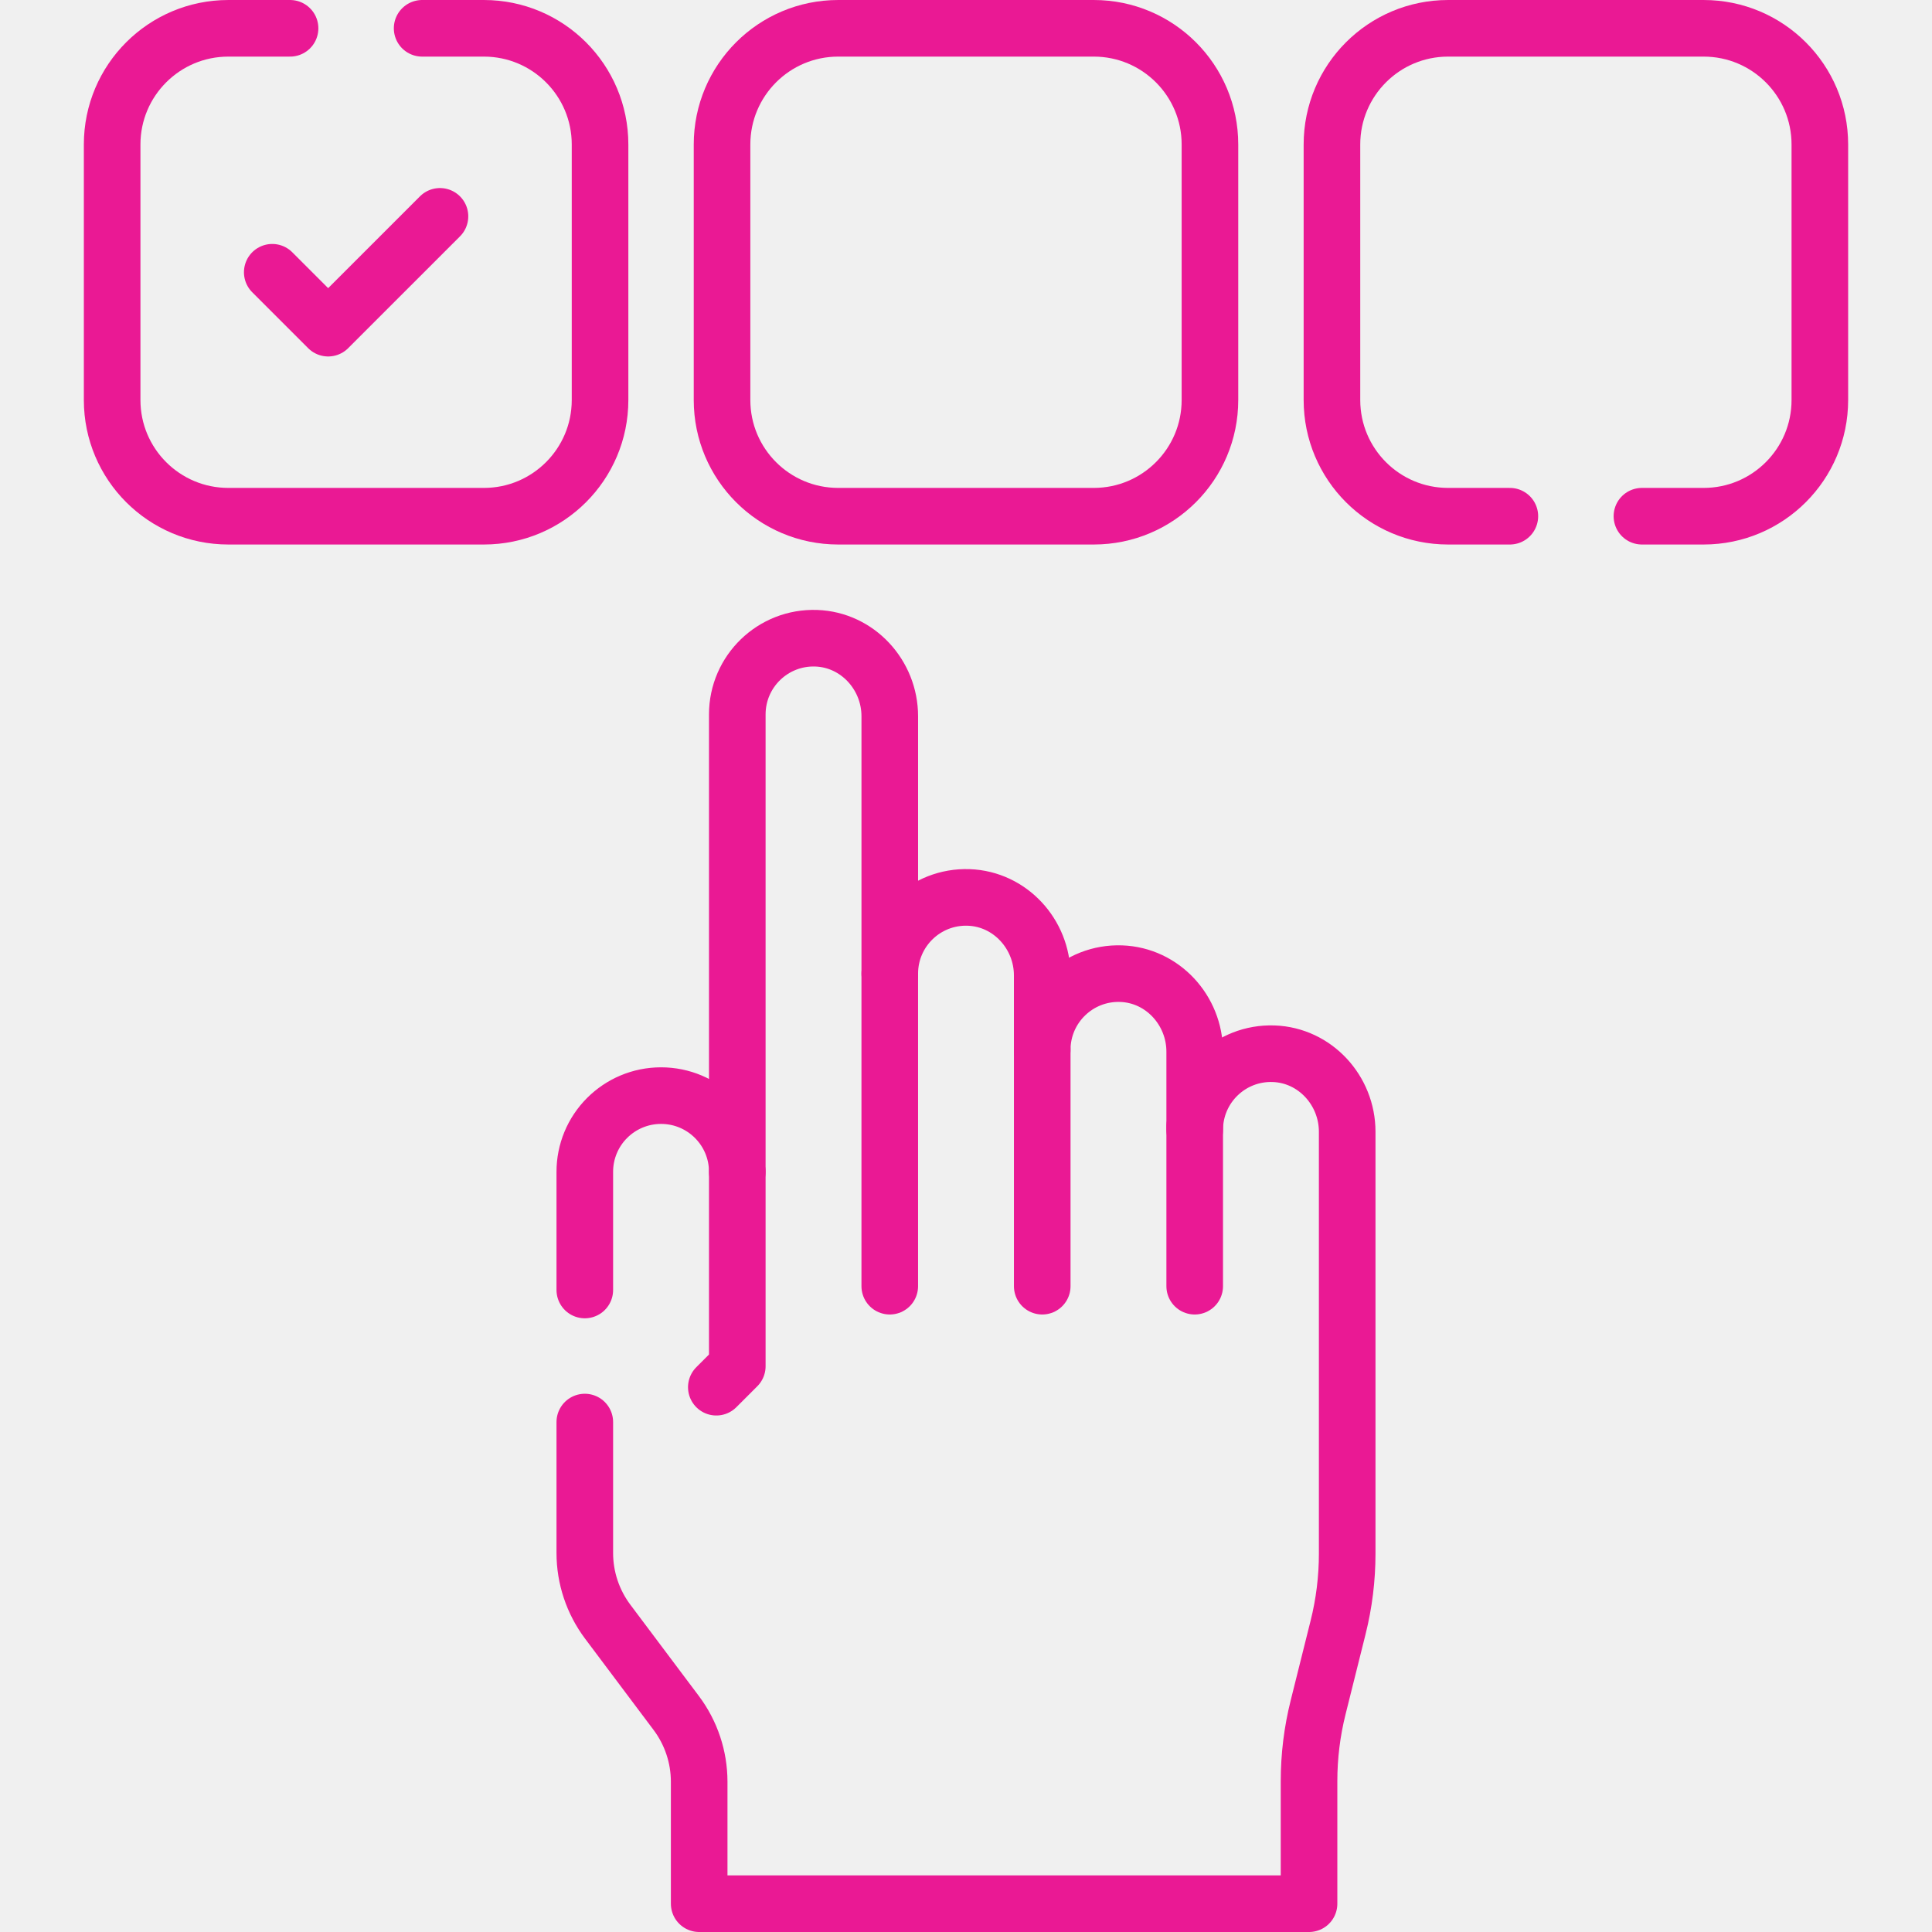
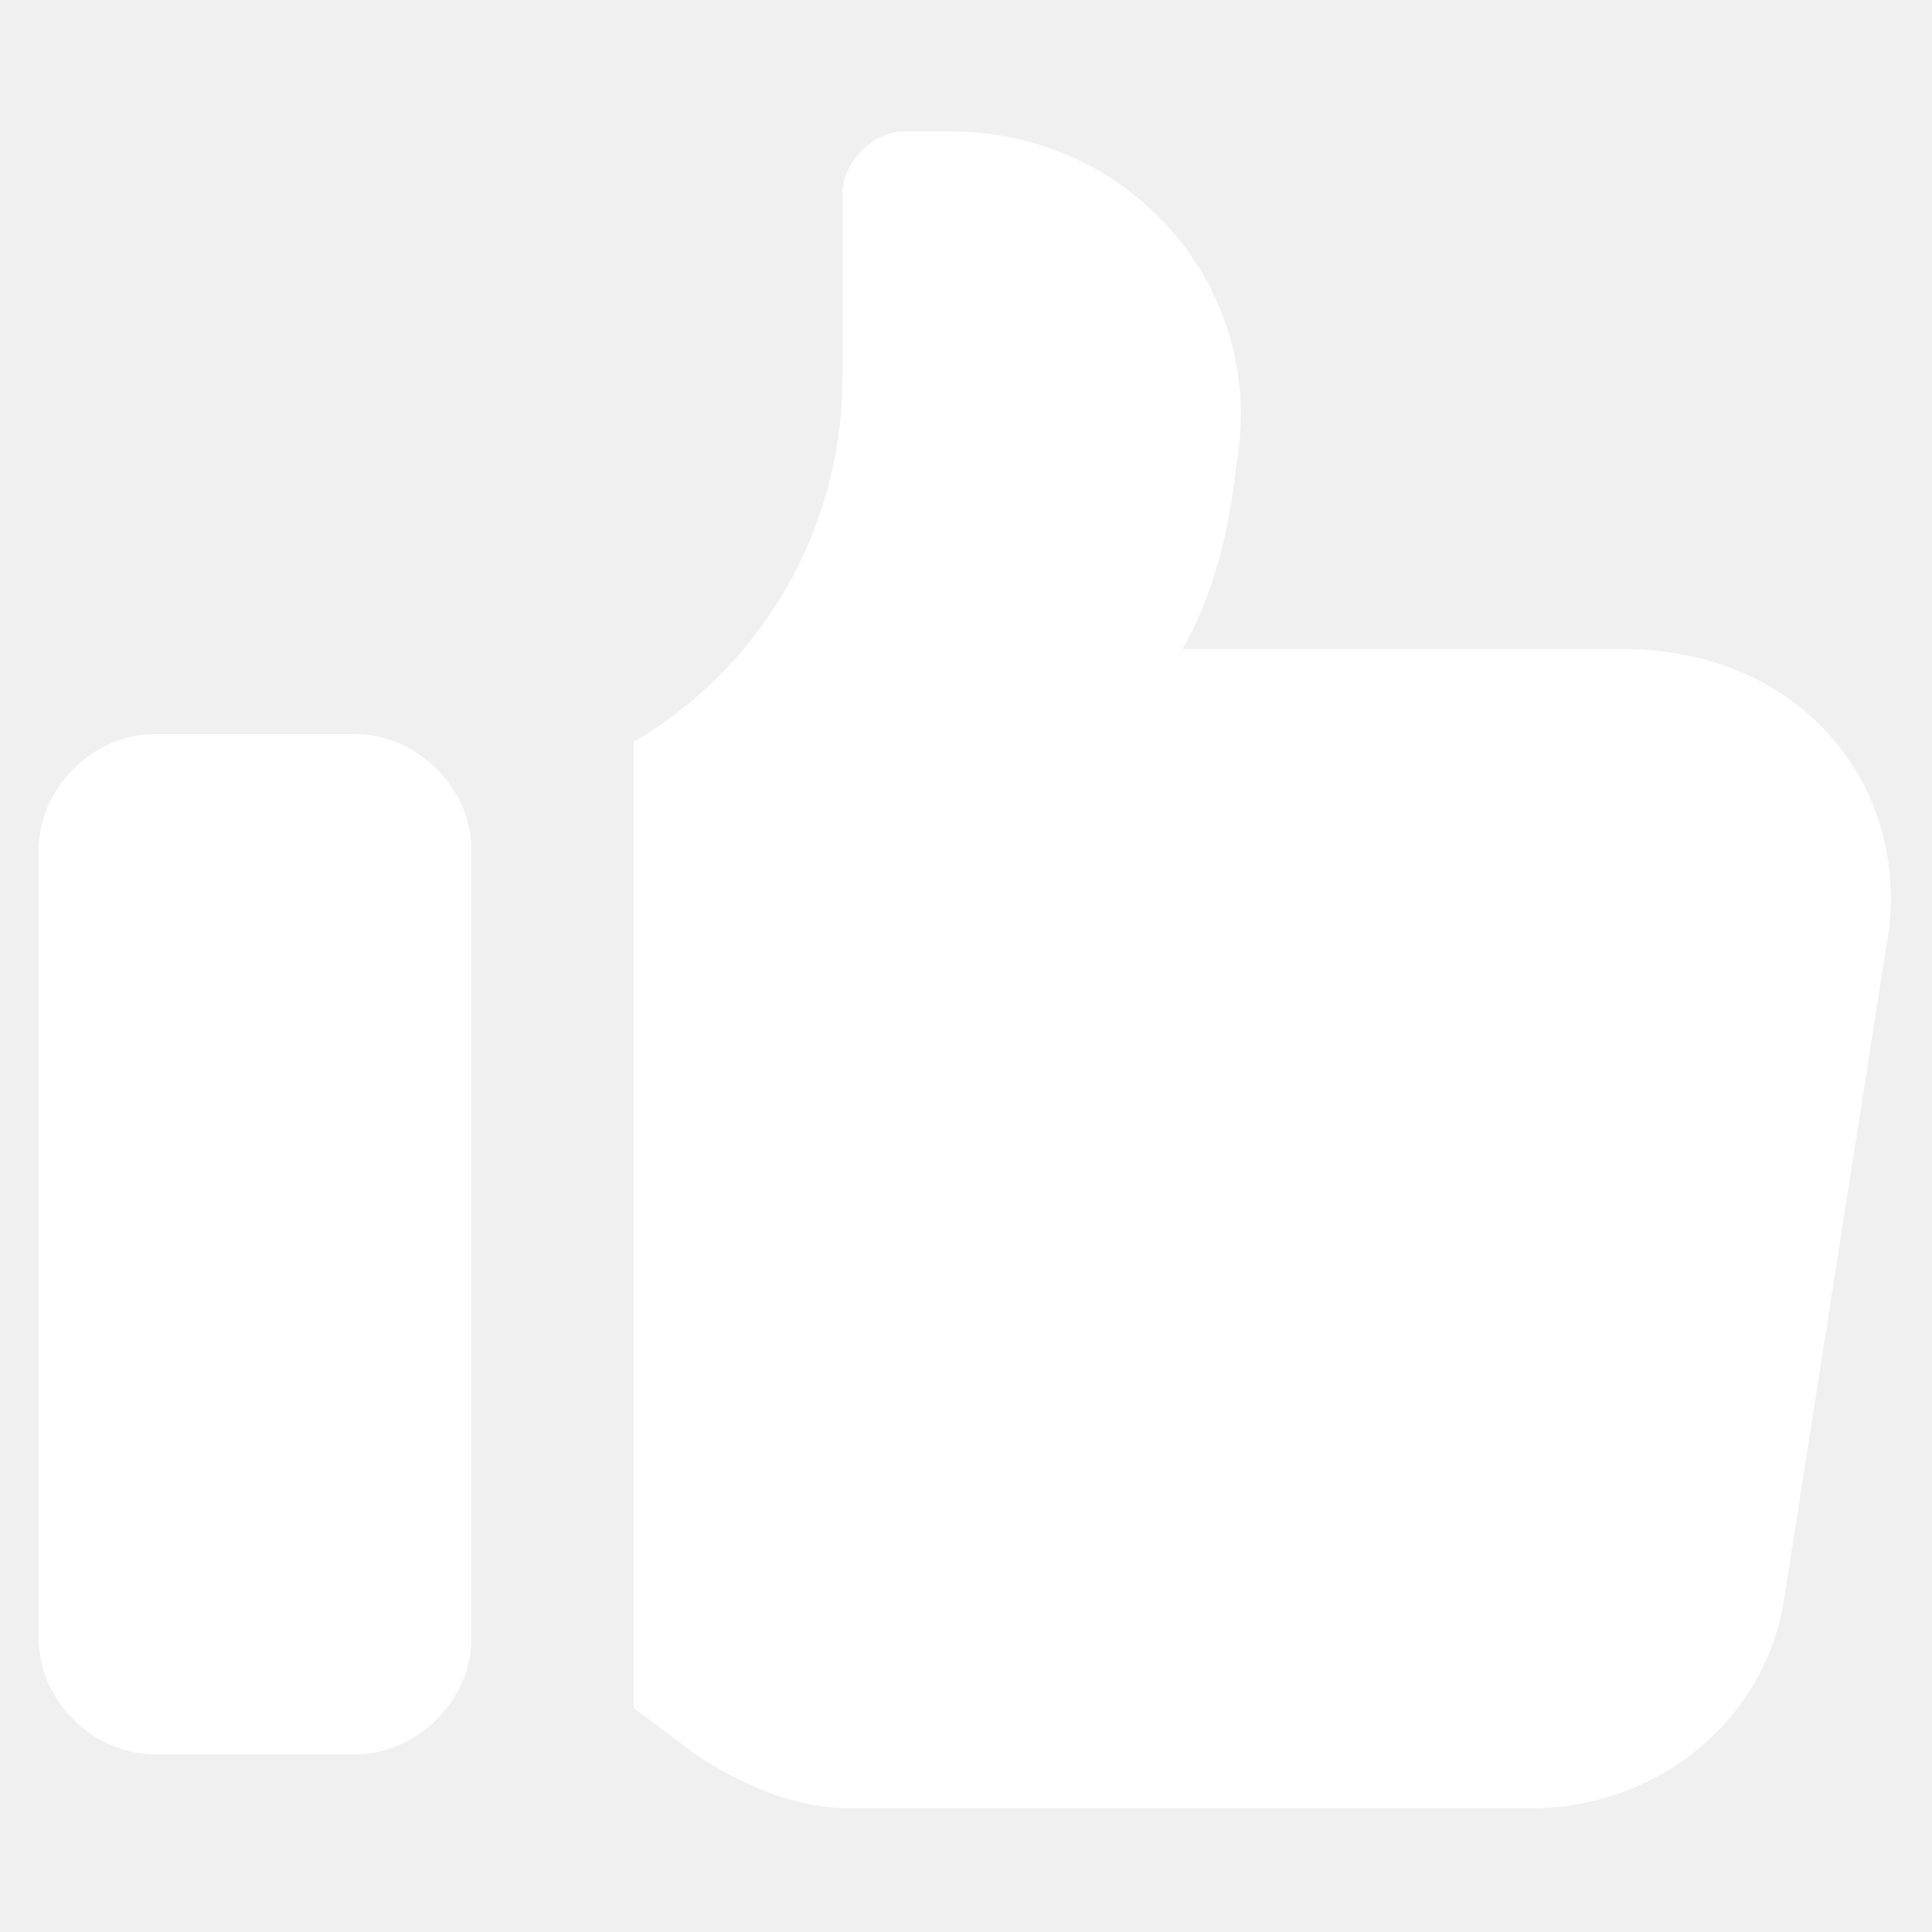
- <svg xmlns="http://www.w3.org/2000/svg" version="1.1" width="512" height="512" x="0" y="0" viewBox="0 0 682.667 682.667" style="enable-background:new 0 0 512 512" xml:space="preserve" class="">
+ <svg xmlns="http://www.w3.org/2000/svg" version="1.1" width="512" height="512" x="0" y="0" viewBox="0 0 25 25" style="enable-background:new 0 0 512 512" xml:space="preserve">
  <g>
-     <defs>
-       <clipPath id="a" clipPathUnits="userSpaceOnUse">
-         <path d="M0 512h512V0H0Z" fill="#ea1994" opacity="1" data-original="#000000" />
-       </clipPath>
-     </defs>
-     <g clip-path="url(#a)" transform="matrix(1.33333 0 0 -1.33333 0 682.667)">
-       <path d="M0 0v-34.699C0-41.26 2.13-47.64 6.06-52.89l18.19-24.24a30.348 30.348 0 0 0 6.06-18.18v-32.33h161.62v32.481c0 6.609.81 13.189 2.42 19.599l5.27 21.1a80.44 80.44 0 0 1 2.42 19.601V76.94c0 10.951-8.52 20.281-19.47 20.67-11.49.411-20.94-8.78-20.94-20.19v20.73c0 10.96-8.52 20.29-19.47 20.68-11.49.41-20.94-8.79-20.94-20.189v19.719c0 10.951-8.52 20.281-19.46 20.67-11.5.41-20.94-8.79-20.94-20.189v68.21c0 10.949-8.52 20.279-19.47 20.67-11.49.409-20.94-8.79-20.94-20.191V66.311c0 11.16-9.05 20.2-20.2 20.2-5.58 0-10.63-2.261-14.29-5.91A20.143 20.143 0 0 1 0 66.311V35" style="stroke-width:15;stroke-linecap:round;stroke-linejoin:round;stroke-miterlimit:10;stroke-dasharray:none;stroke-opacity:1" transform="translate(154.98 135.14)" fill="none" stroke="#ea1994" stroke-width="15" stroke-linecap="round" stroke-linejoin="round" stroke-miterlimit="10" stroke-dasharray="none" stroke-opacity="" data-original="#000000" opacity="1" />
-       <path d="M0 0v-82.833" style="stroke-width:15;stroke-linecap:round;stroke-linejoin:round;stroke-miterlimit:10;stroke-dasharray:none;stroke-opacity:1" transform="translate(235.797 253.98)" fill="none" stroke="#ea1994" stroke-width="15" stroke-linecap="round" stroke-linejoin="round" stroke-miterlimit="10" stroke-dasharray="none" stroke-opacity="" data-original="#000000" opacity="1" />
-       <path d="M0 0v-62.63" style="stroke-width:15;stroke-linecap:round;stroke-linejoin:round;stroke-miterlimit:10;stroke-dasharray:none;stroke-opacity:1" transform="translate(276.203 233.776)" fill="none" stroke="#ea1994" stroke-width="15" stroke-linecap="round" stroke-linejoin="round" stroke-miterlimit="10" stroke-dasharray="none" stroke-opacity="" data-original="#000000" opacity="1" />
-       <path d="M0 0v-42.427" style="stroke-width:15;stroke-linecap:round;stroke-linejoin:round;stroke-miterlimit:10;stroke-dasharray:none;stroke-opacity:1" transform="translate(316.61 213.573)" fill="none" stroke="#ea1994" stroke-width="15" stroke-linecap="round" stroke-linejoin="round" stroke-miterlimit="10" stroke-dasharray="none" stroke-opacity="" data-original="#000000" opacity="1" />
-       <path d="M0 0v-51.519l-5.556-5.555" style="stroke-width:15;stroke-linecap:round;stroke-linejoin:round;stroke-miterlimit:10;stroke-dasharray:none;stroke-opacity:1" transform="translate(195.39 201.451)" fill="none" stroke="#ea1994" stroke-width="15" stroke-linecap="round" stroke-linejoin="round" stroke-miterlimit="10" stroke-dasharray="none" stroke-opacity="" data-original="#000000" opacity="1" />
-       <path d="m0 0 14.816-14.815 29.631 29.63" style="stroke-width:15;stroke-linecap:round;stroke-linejoin:round;stroke-miterlimit:10;stroke-dasharray:none;stroke-opacity:1" transform="translate(72.15 439.85)" fill="none" stroke="#ea1994" stroke-width="15" stroke-linecap="round" stroke-linejoin="round" stroke-miterlimit="10" stroke-dasharray="none" stroke-opacity="" data-original="#000000" opacity="1" />
-       <path d="M0 0h16.37c17 0 30.78-13.78 30.78-30.79v-67.72c0-17.01-13.78-30.79-30.78-30.79h-67.73c-17 0-30.79 13.78-30.79 30.79v67.72C-82.15-13.78-68.36 0-51.36 0H-35" style="stroke-width:15;stroke-linecap:round;stroke-linejoin:round;stroke-miterlimit:10;stroke-dasharray:none;stroke-opacity:1" transform="translate(111.87 504.5)" fill="none" stroke="#ea1994" stroke-width="15" stroke-linecap="round" stroke-linejoin="round" stroke-miterlimit="10" stroke-dasharray="none" stroke-opacity="" data-original="#000000" opacity="1" />
-       <path d="M0 0h-67.729c-17.002 0-30.786 13.783-30.786 30.786v67.729c0 17.003 13.784 30.786 30.786 30.786H0c17.003 0 30.786-13.783 30.786-30.786V30.786C30.786 13.783 17.003 0 0 0Z" style="stroke-width:15;stroke-linecap:round;stroke-linejoin:round;stroke-miterlimit:10;stroke-dasharray:none;stroke-opacity:1" transform="translate(289.864 375.2)" fill="none" stroke="#ea1994" stroke-width="15" stroke-linecap="round" stroke-linejoin="round" stroke-miterlimit="10" stroke-dasharray="none" stroke-opacity="" data-original="#000000" opacity="1" />
-       <path d="M0 0h16.36c17 0 30.79 13.78 30.79 30.79v67.72c0 17.01-13.79 30.79-30.79 30.79h-67.73c-17 0-30.779-13.78-30.779-30.79V30.79C-82.149 13.78-68.37 0-51.37 0H-35" style="stroke-width:15;stroke-linecap:round;stroke-linejoin:round;stroke-miterlimit:10;stroke-dasharray:none;stroke-opacity:1" transform="translate(435.13 375.2)" fill="none" stroke="#ea1994" stroke-width="15" stroke-linecap="round" stroke-linejoin="round" stroke-miterlimit="10" stroke-dasharray="none" stroke-opacity="" data-original="#000000" opacity="1" />
-     </g>
+     <path d="M21 8.4h-5.7c.4-.7.6-1.5.7-2.4.4-2.3-1.4-4.3-3.7-4.3h-.6c-.4 0-.8.4-.8.8v2.4c0 1.9-1 3.7-2.7 4.7v12.5l.8.6c.6.4 1.3.7 2 .7h8.8c1.7 0 3.1-1.2 3.3-2.8l1.3-8.3c.4-2-1-3.9-3.4-3.9zM2 22.7h2.6c.8 0 1.5-.7 1.5-1.5V11c0-.8-.7-1.5-1.5-1.5H2c-.8 0-1.5.7-1.5 1.5v10.2c0 .8.7 1.5 1.5 1.5z" fill="#ffffff" opacity="1" data-original="#000000" />
  </g>
</svg>
